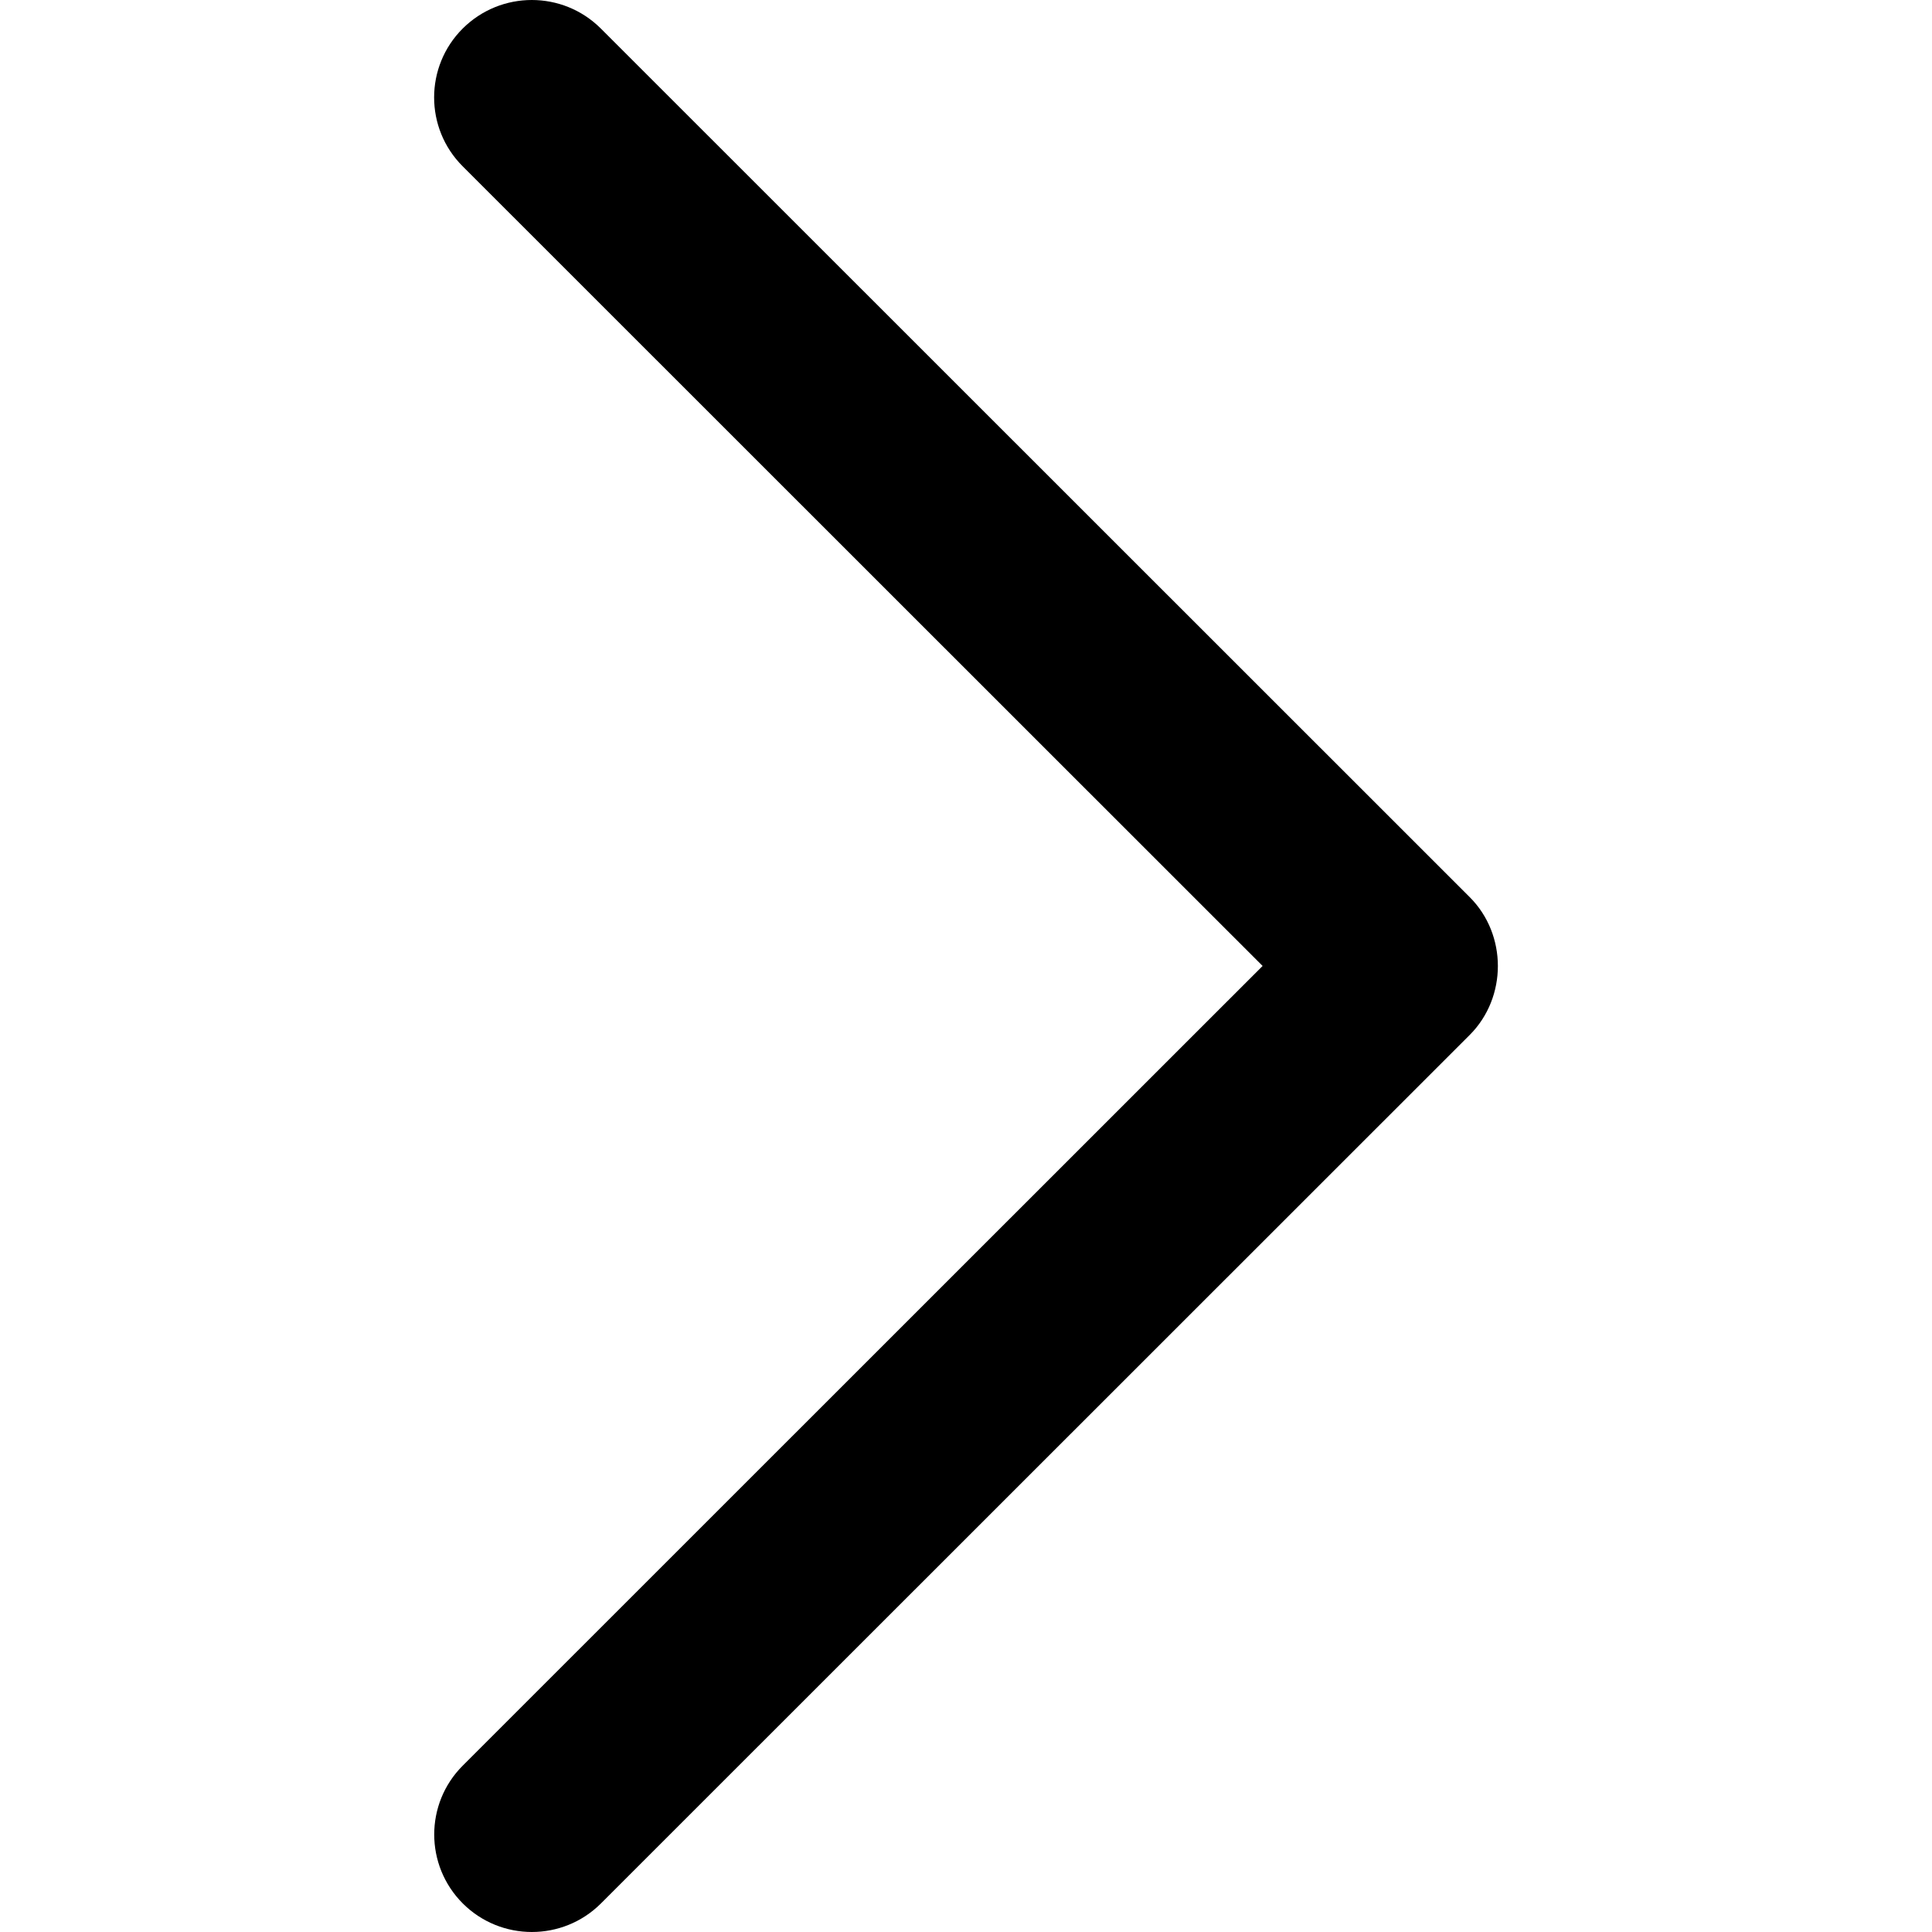
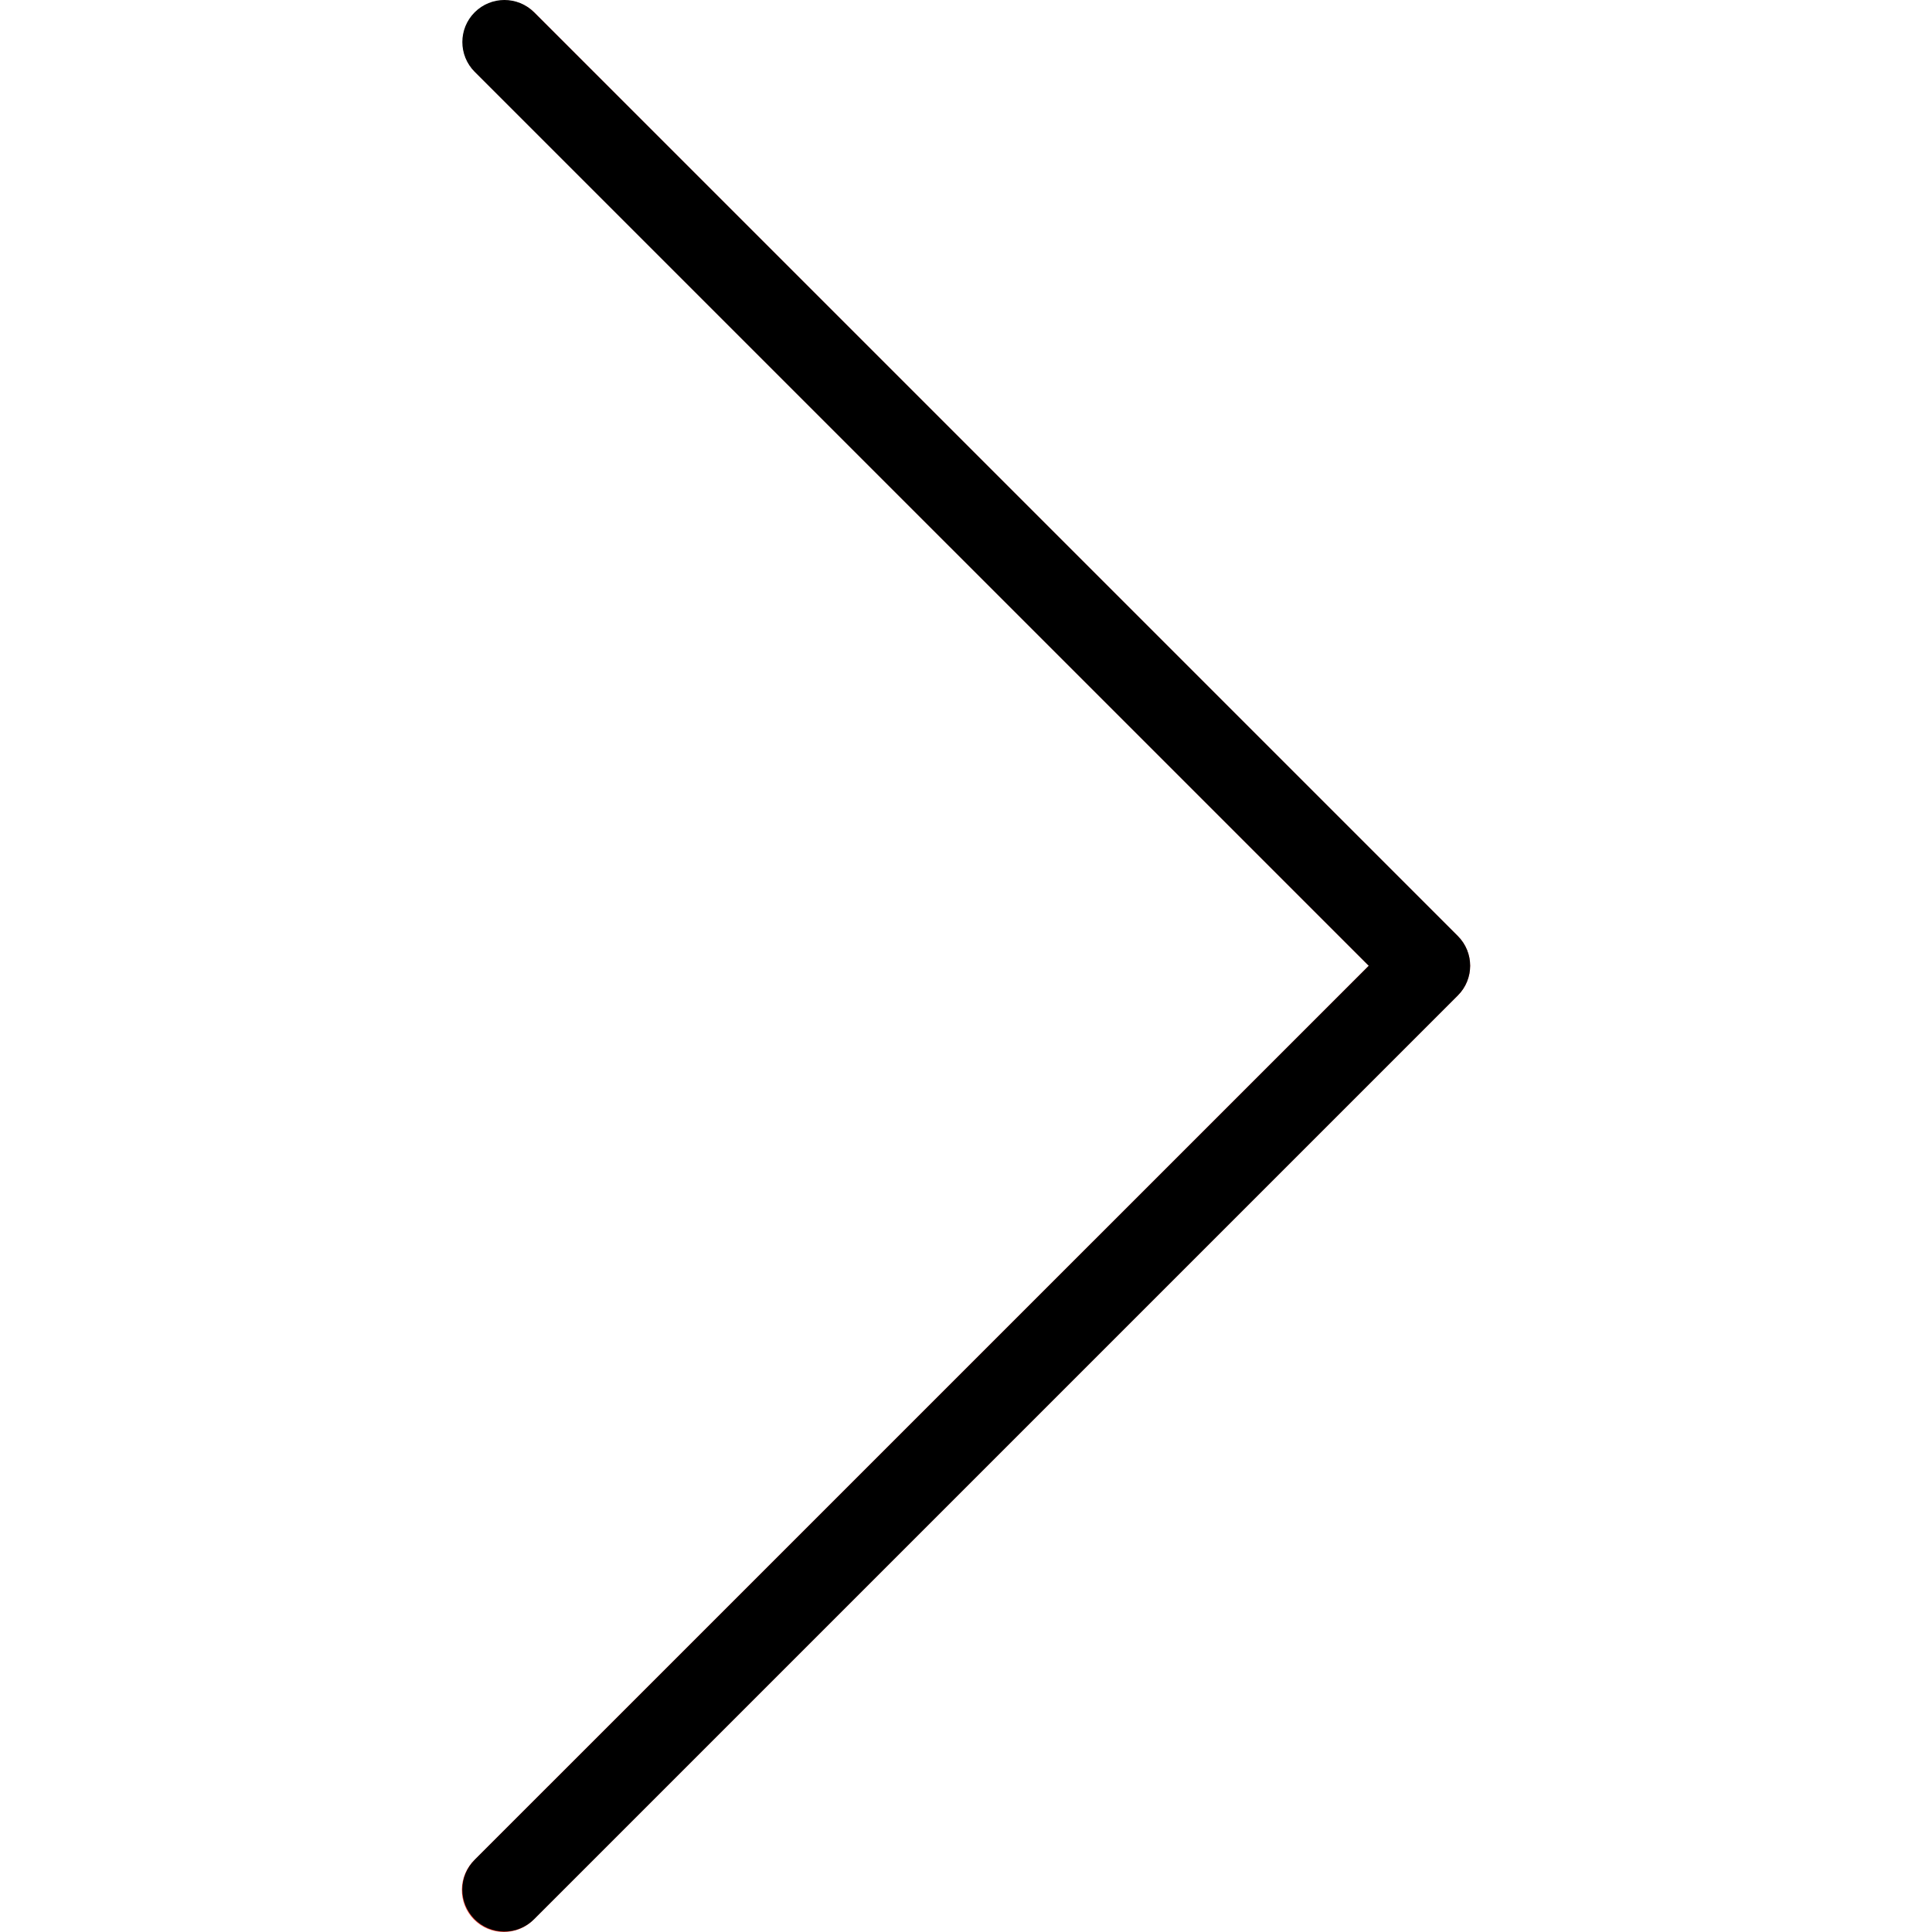
- <svg xmlns="http://www.w3.org/2000/svg" version="1.1" id="Capa_1" x="0px" y="0px" viewBox="0 0 240.823 240.823" style="enable-background:new 0 0 240.823 240.823;" xml:space="preserve">
-   <g>
-     <path id="Chevron_Right_1_" d="M183.189,111.816L74.892,3.555c-4.752-4.74-12.451-4.74-17.215,0c-4.752,4.74-4.752,12.439,0,17.179   l99.707,99.671l-99.695,99.671c-4.752,4.74-4.752,12.439,0,17.191c4.752,4.74,12.463,4.74,17.215,0l108.297-108.261   C187.881,124.315,187.881,116.495,183.189,111.816z" />
-     <g>
- 	</g>
-     <g>
- 	</g>
-     <g>
- 	</g>
-     <g>
- 	</g>
-     <g>
- 	</g>
-     <g>
- 	</g>
-   </g>
+ <svg xmlns="http://www.w3.org/2000/svg" version="1.1" id="Capa_1" x="0px" y="0px" viewBox="0 0 490.8 490.8" style="enable-background:new 0 0 490.8 490.8;" xml:space="preserve">
+   <path style="fill:#F44336;" d="M135.685,3.128c-4.237-4.093-10.99-3.975-15.083,0.262c-3.992,4.134-3.992,10.687,0,14.82  l227.115,227.136L120.581,472.461c-4.237,4.093-4.354,10.845-0.262,15.083c4.093,4.237,10.845,4.354,15.083,0.262  c0.089-0.086,0.176-0.173,0.262-0.262l234.667-234.667c4.164-4.165,4.164-10.917,0-15.083L135.685,3.128z" />
+   <path d="M128.133,490.68c-5.891,0.011-10.675-4.757-10.686-10.648c-0.005-2.84,1.123-5.565,3.134-7.571l227.136-227.115  L120.581,18.232c-4.171-4.171-4.171-10.933,0-15.104c4.171-4.171,10.933-4.171,15.104,0l234.667,234.667  c4.164,4.165,4.164,10.917,0,15.083L135.685,487.544C133.685,489.551,130.967,490.68,128.133,490.68z" />
  <g>
</g>
  <g>
</g>
  <g>
</g>
  <g>
</g>
  <g>
</g>
  <g>
</g>
  <g>
</g>
  <g>
</g>
  <g>
</g>
  <g>
</g>
  <g>
</g>
  <g>
</g>
  <g>
</g>
  <g>
</g>
  <g>
</g>
</svg>
